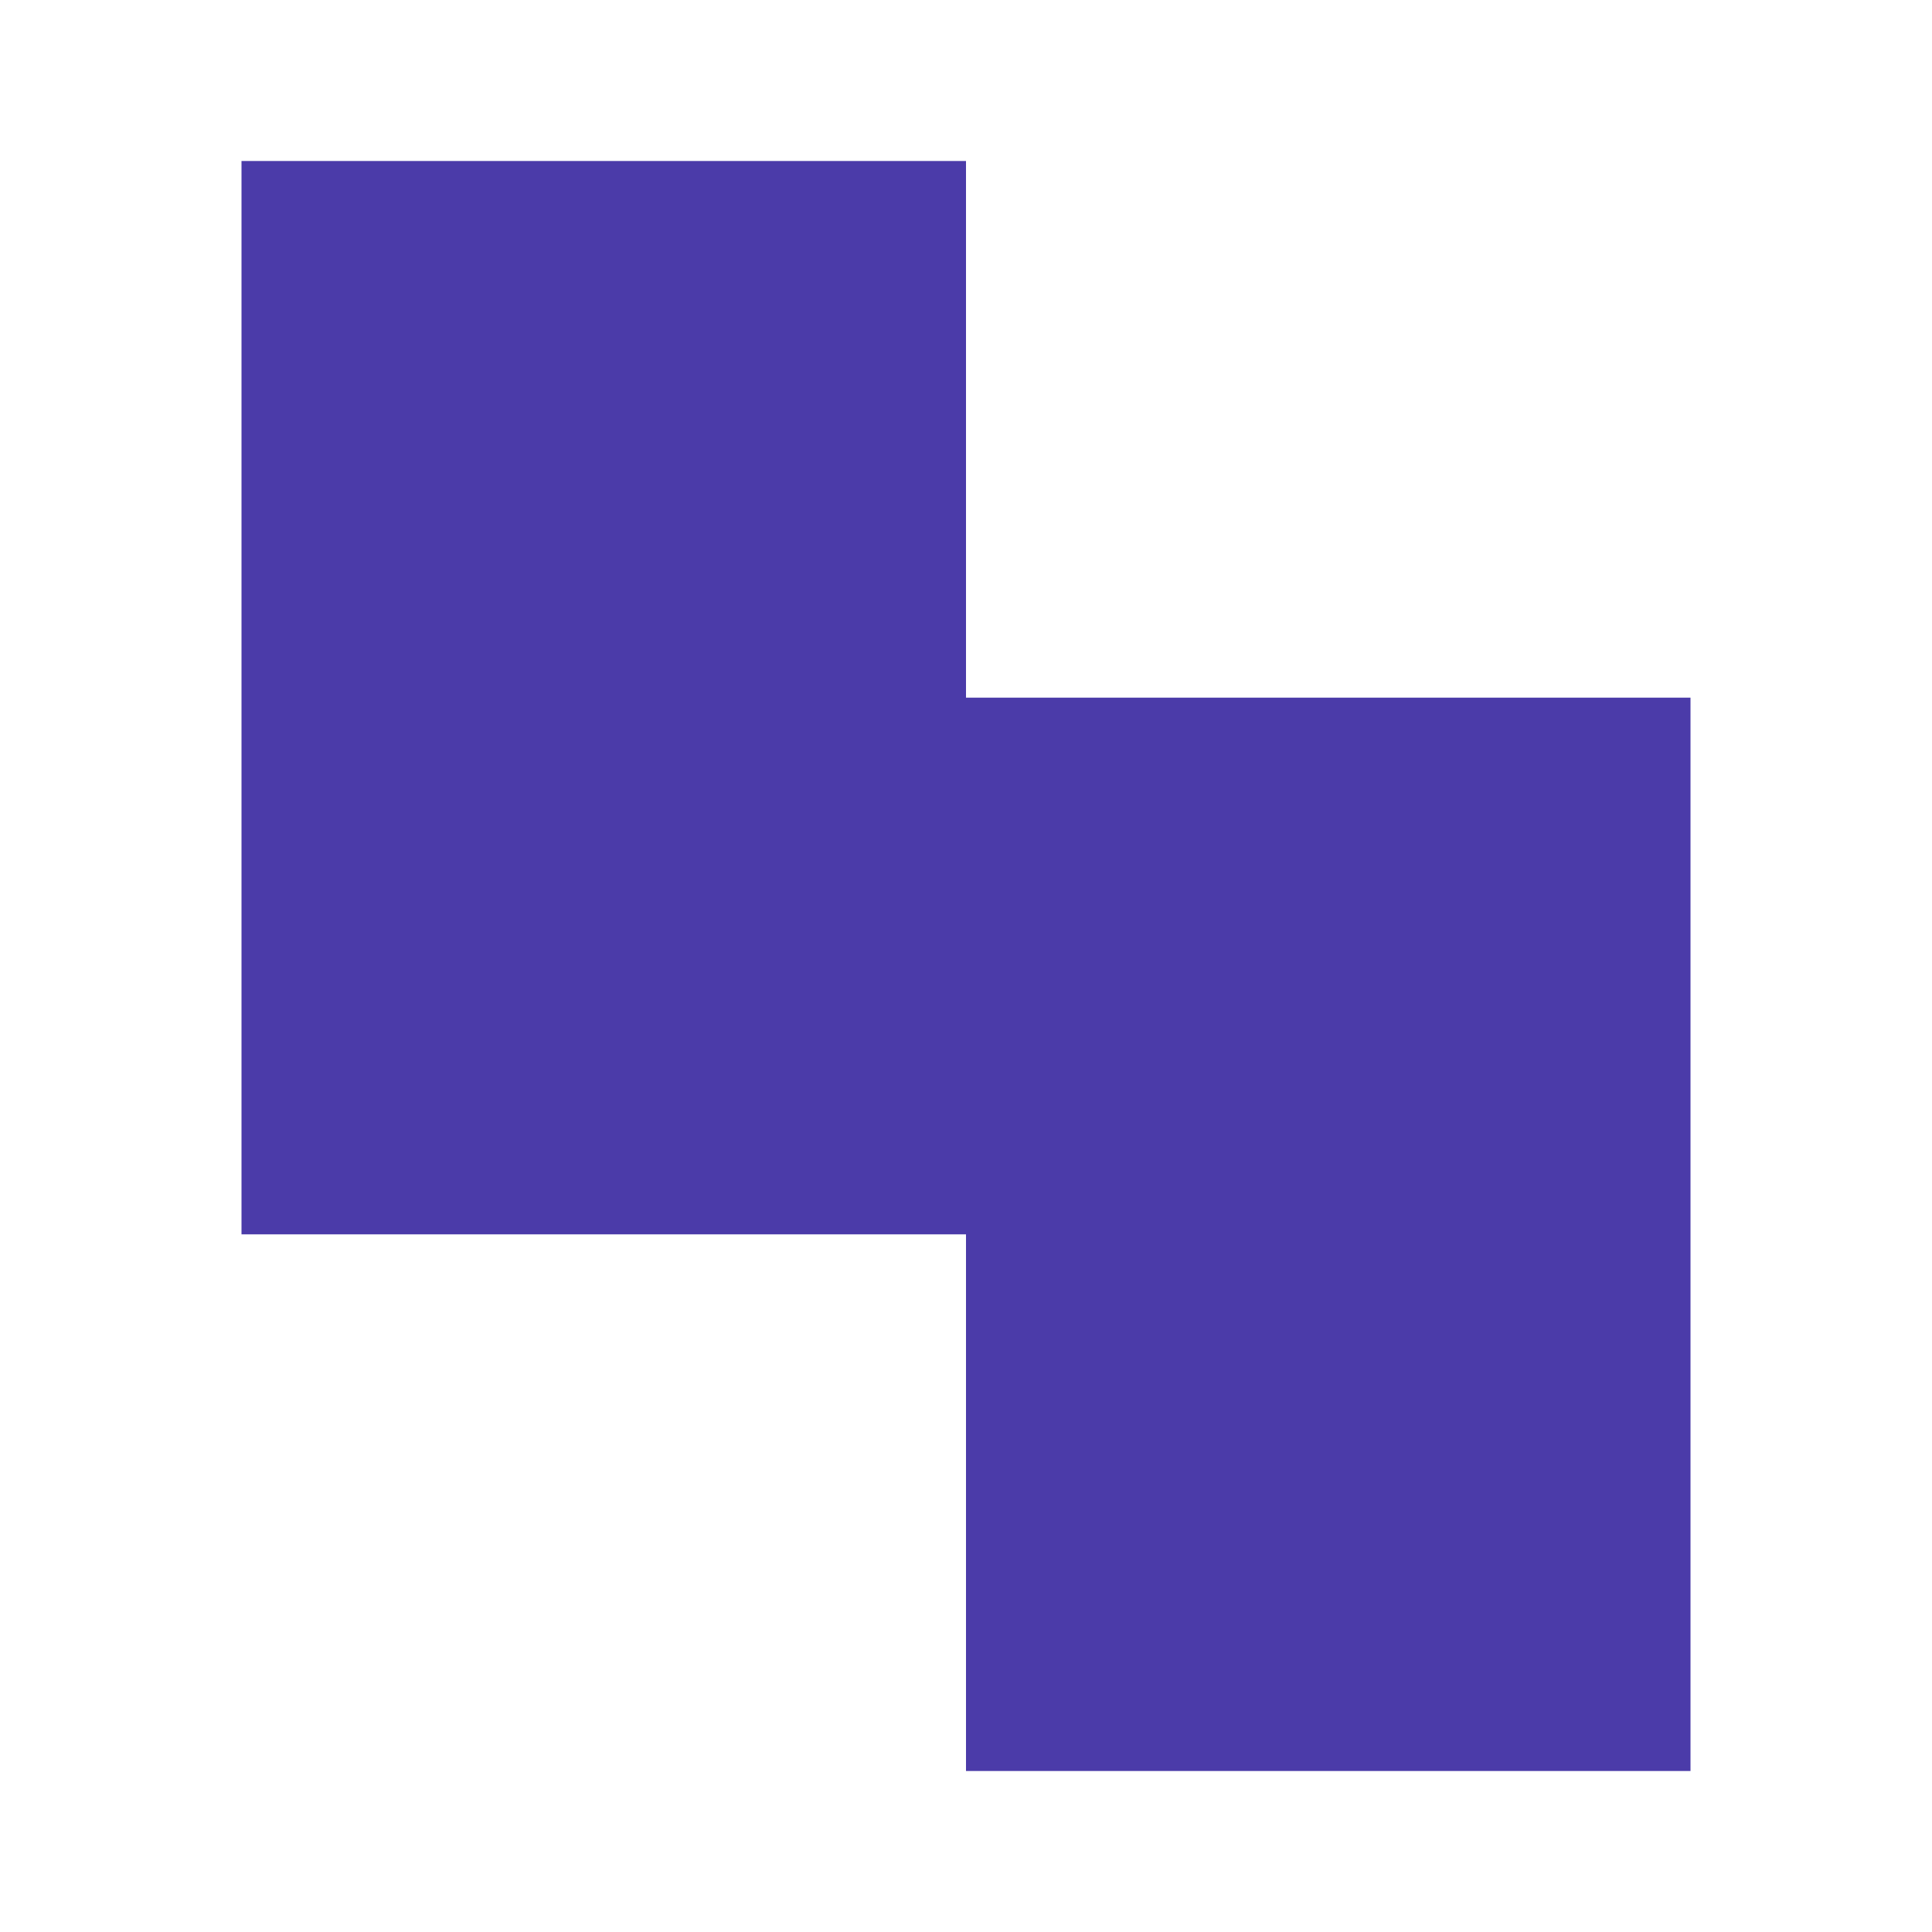
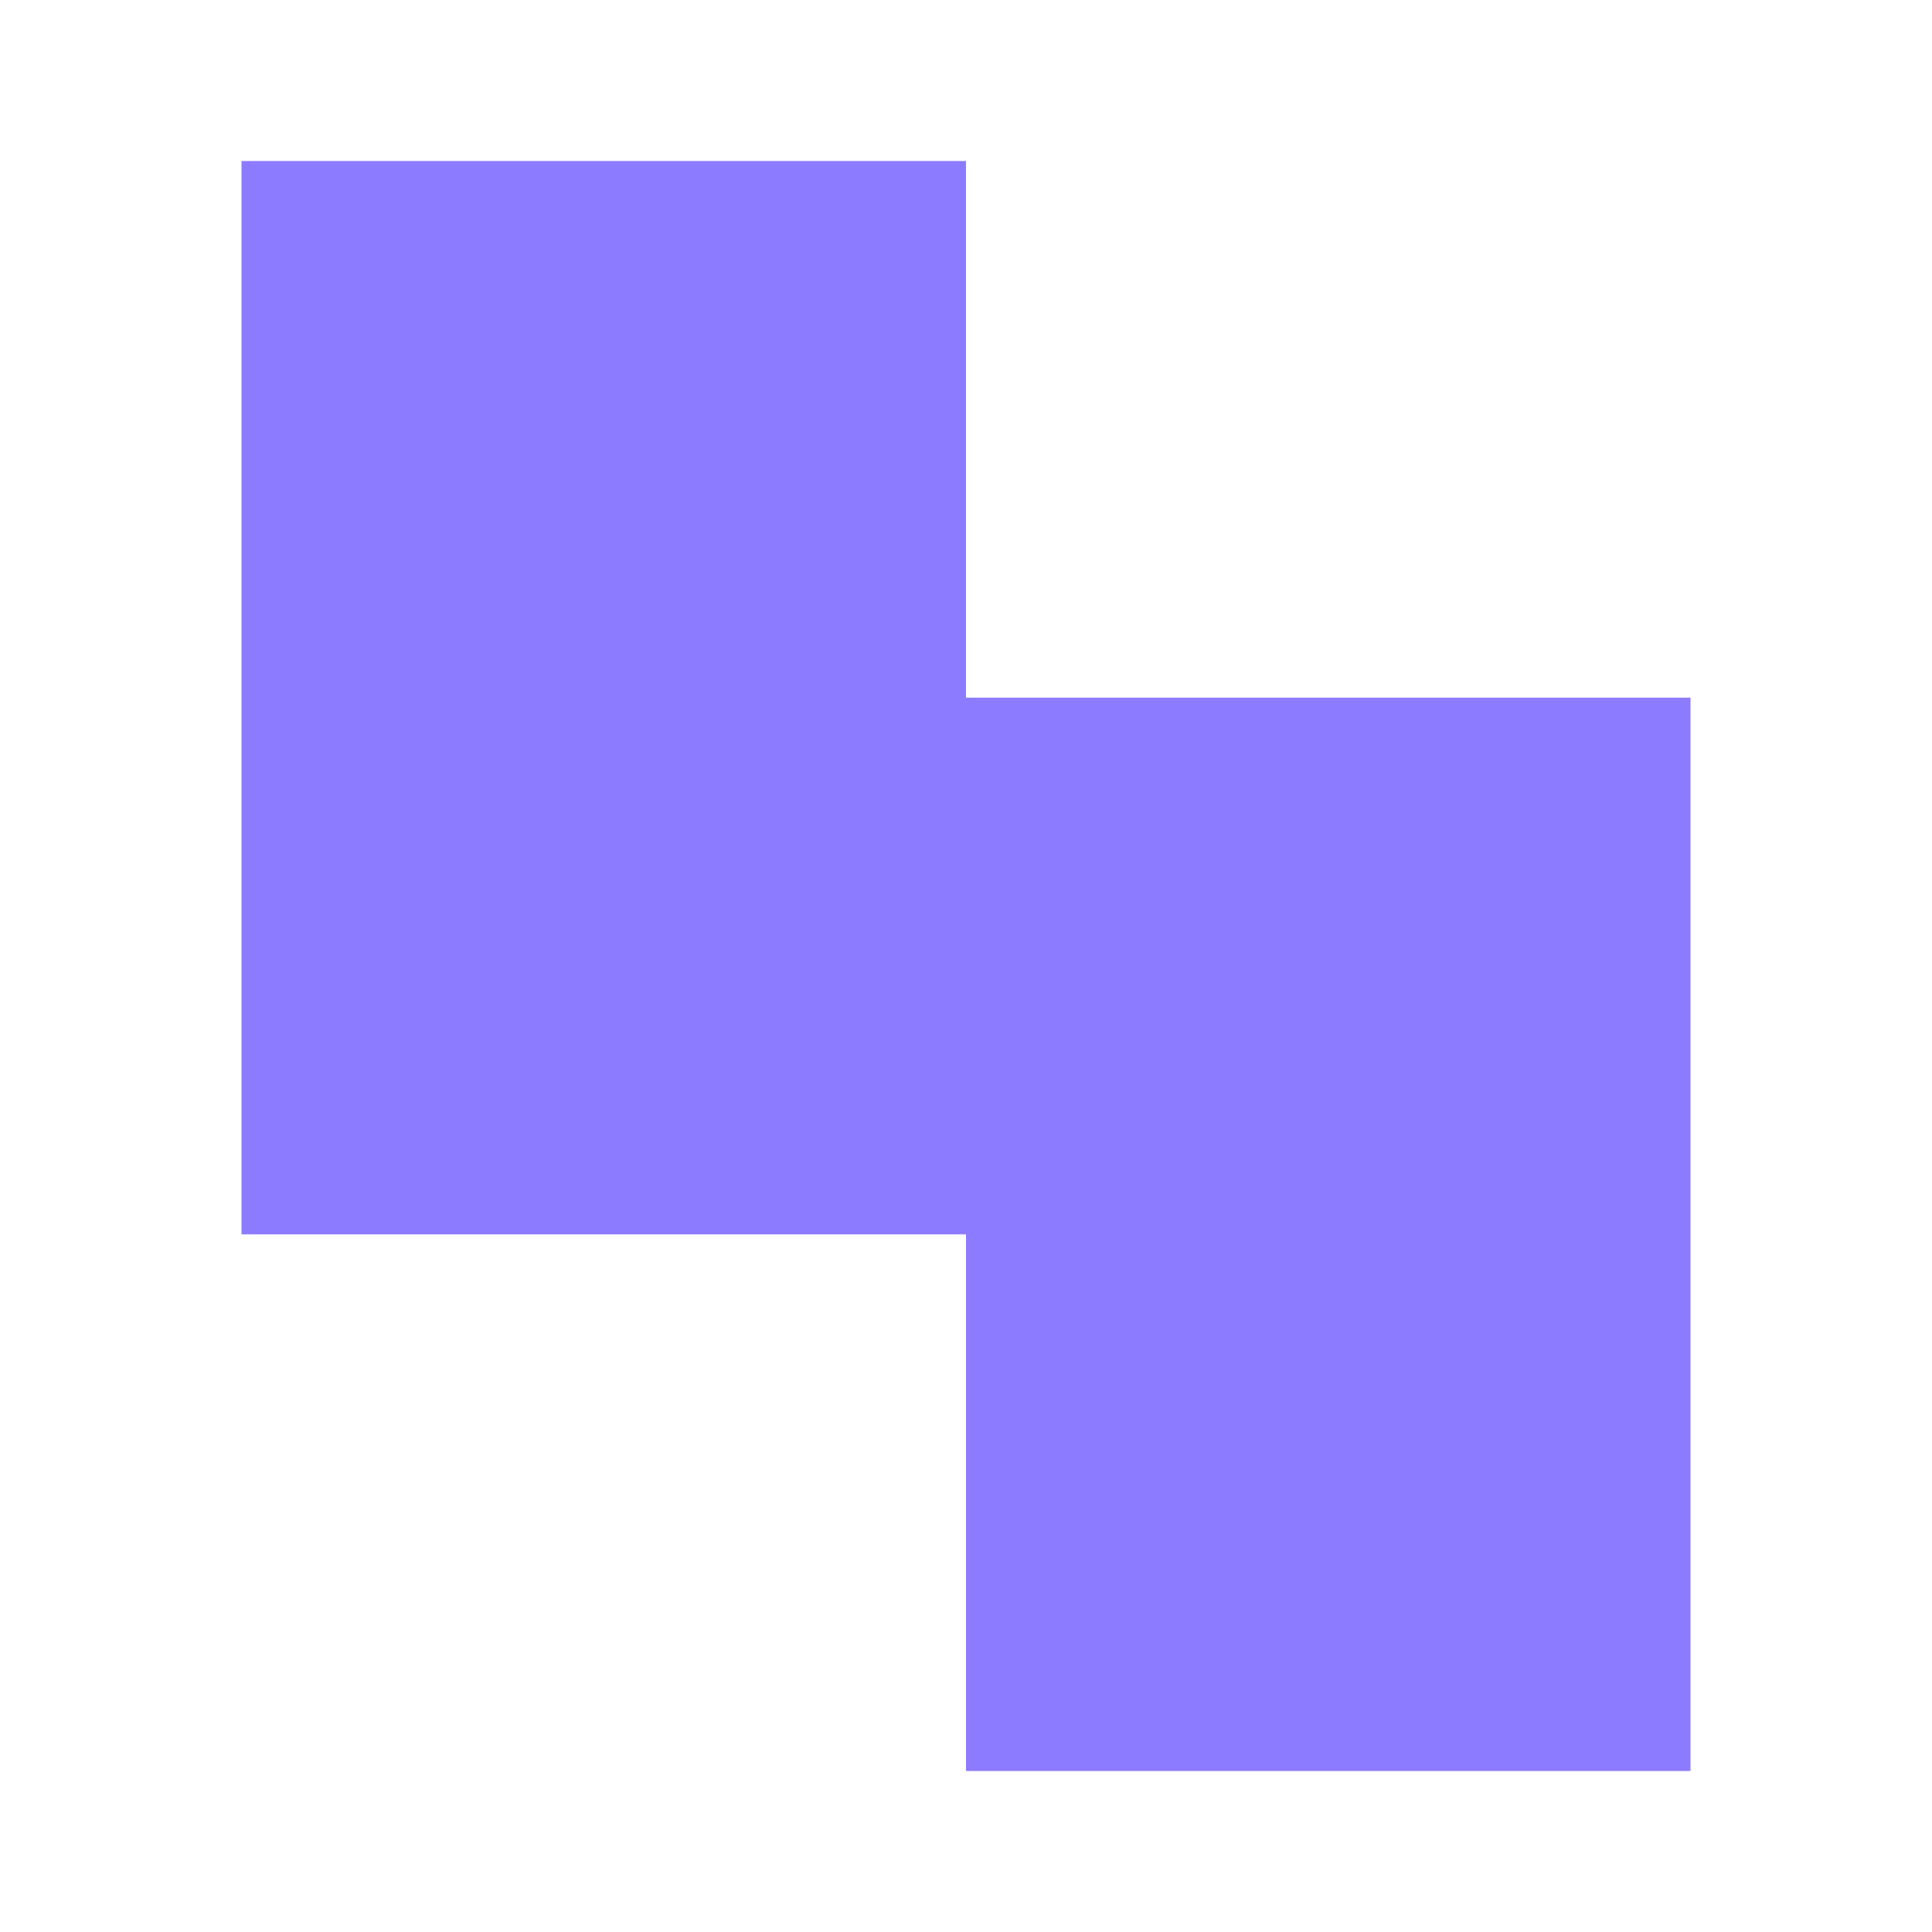
<svg xmlns="http://www.w3.org/2000/svg" version="1.1" width="48" height="48">
  <svg class="h-8 w-8 text-primary" fill="none" viewBox="0 0 48 48">
-     <path clip-rule="evenodd" d="M24 4H6V17.333V30.667H24V44H42V30.667V17.333H24V4Z" fill="#4b3ba9" fill-rule="evenodd" />
+     <path clip-rule="evenodd" d="M24 4H6V17.333V30.667H24V44H42V30.667V17.333H24V4Z" fill="#8D7BFF" fill-rule="evenodd" />
  </svg>
  <style>@media (prefers-color-scheme: light) { :root { filter: none; } }
@media (prefers-color-scheme: dark) { :root { filter: none; } }
</style>
</svg>
